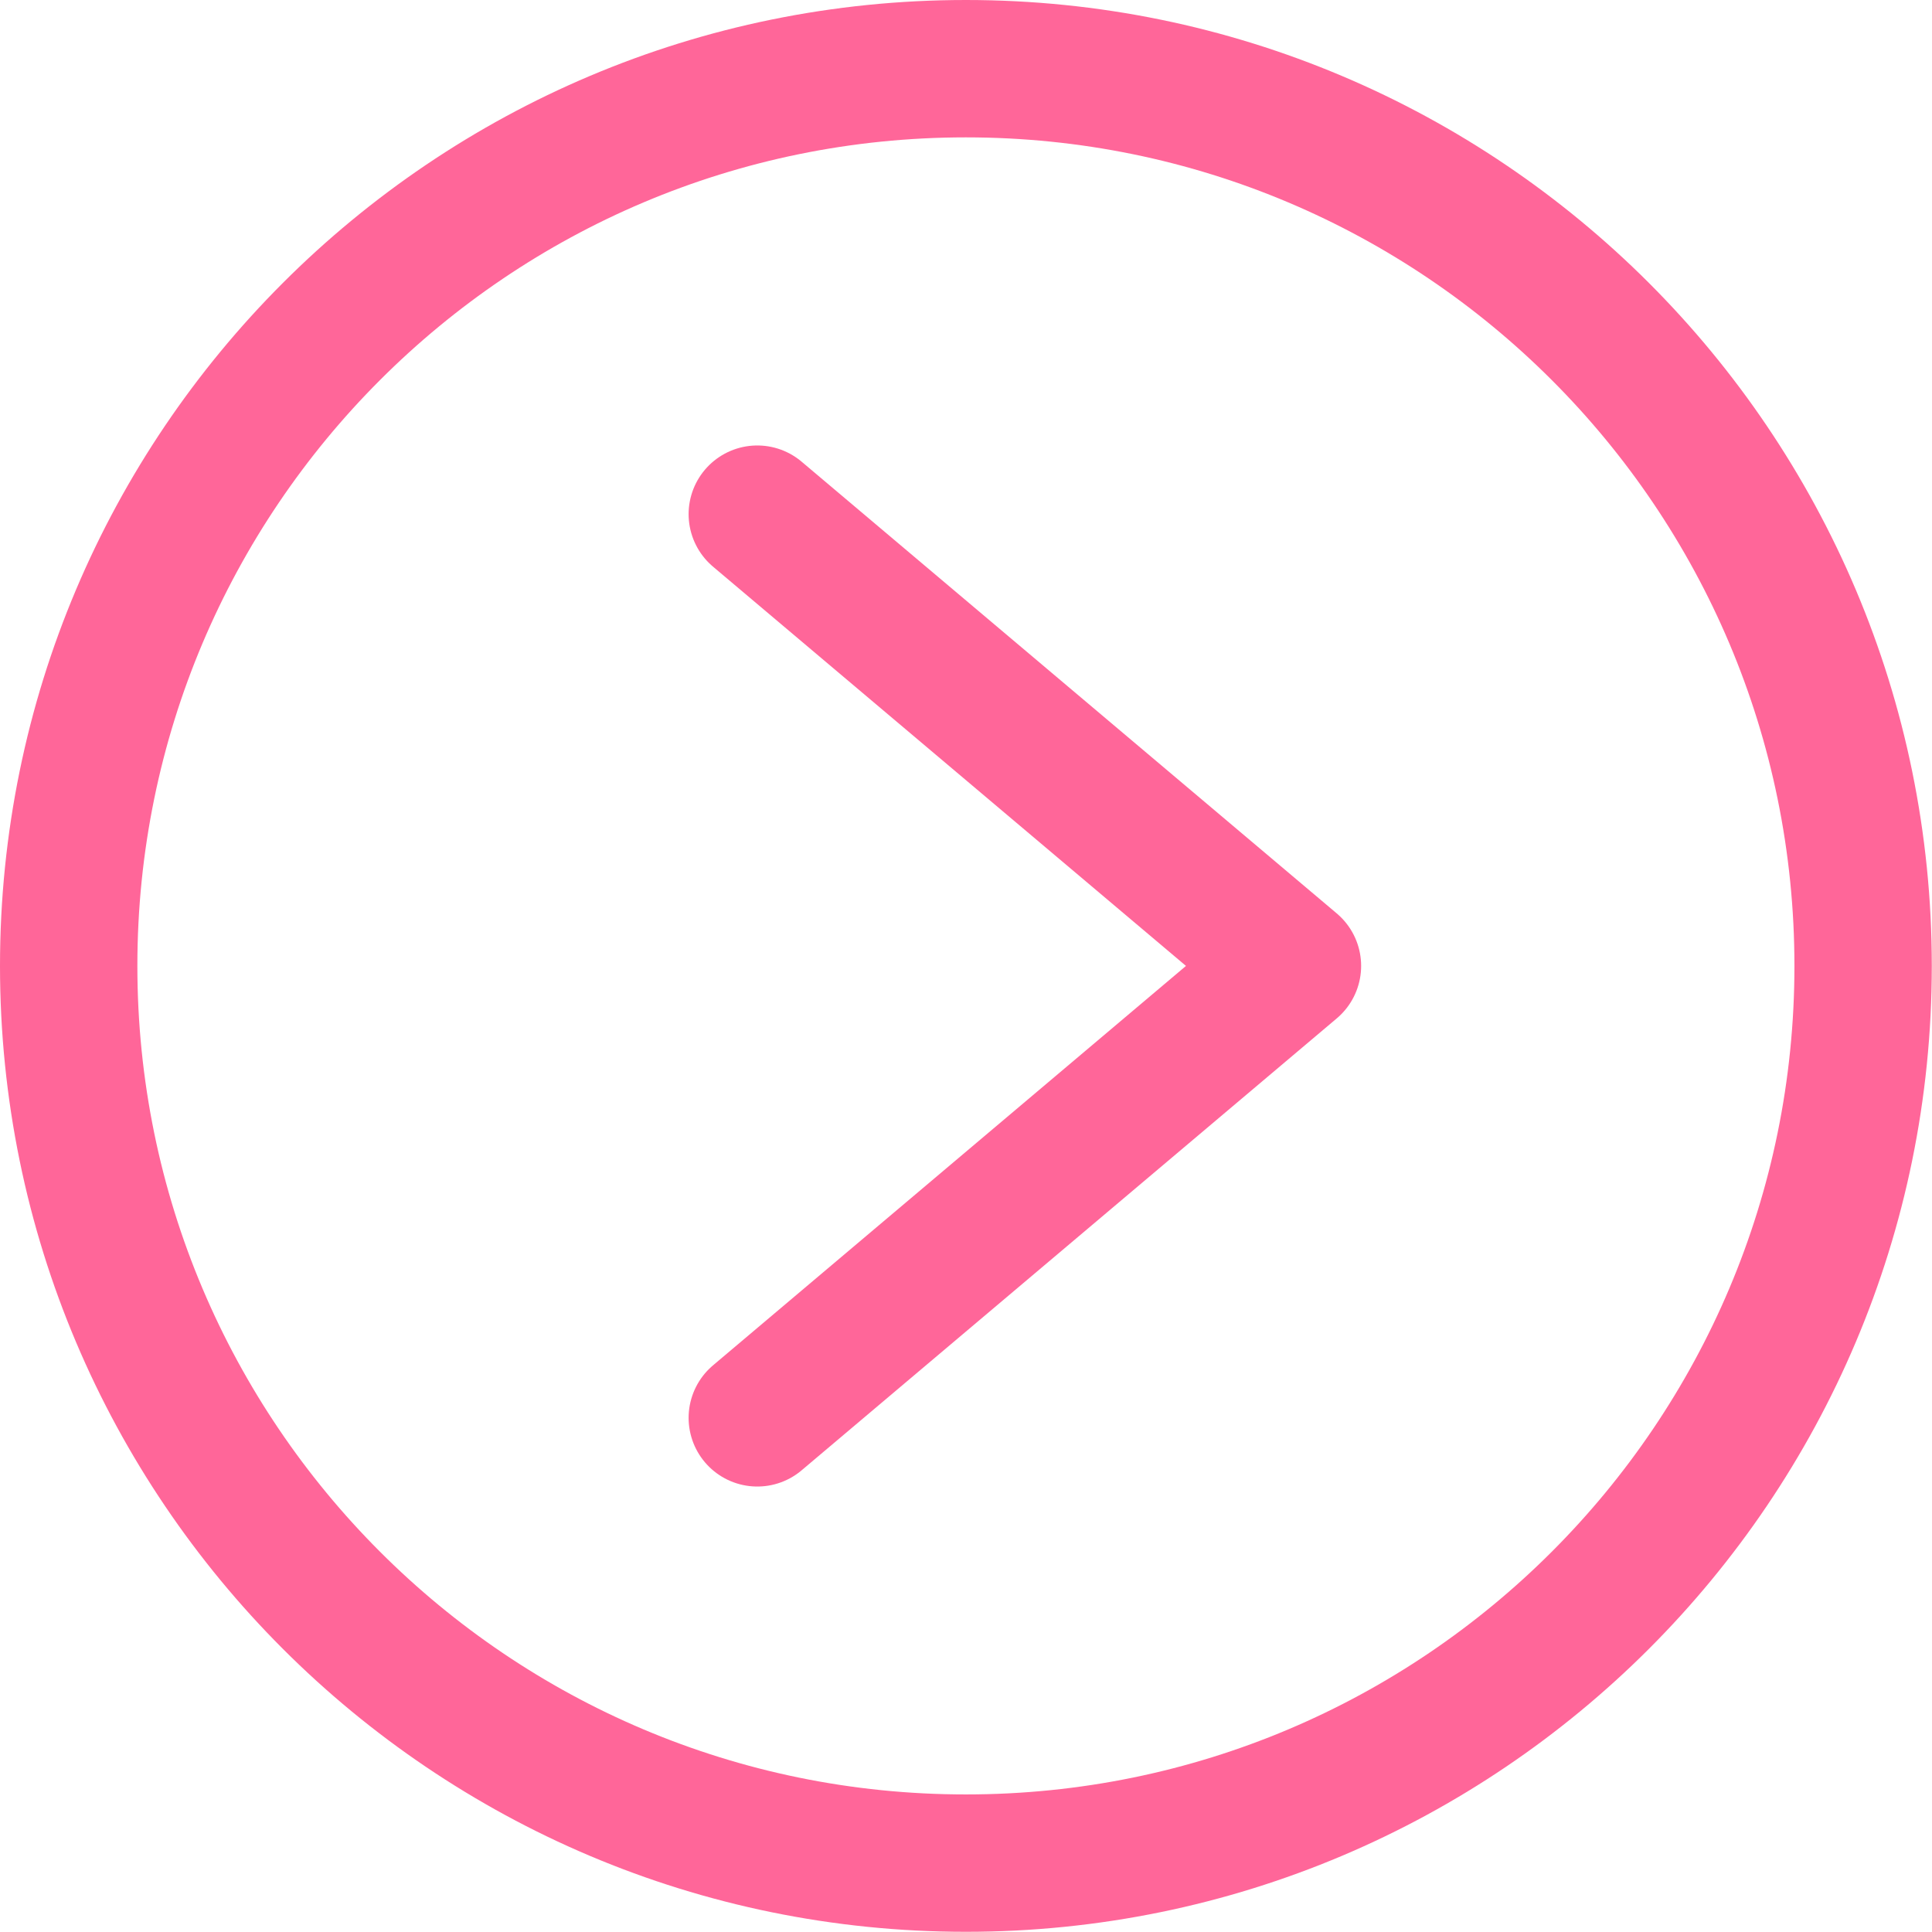
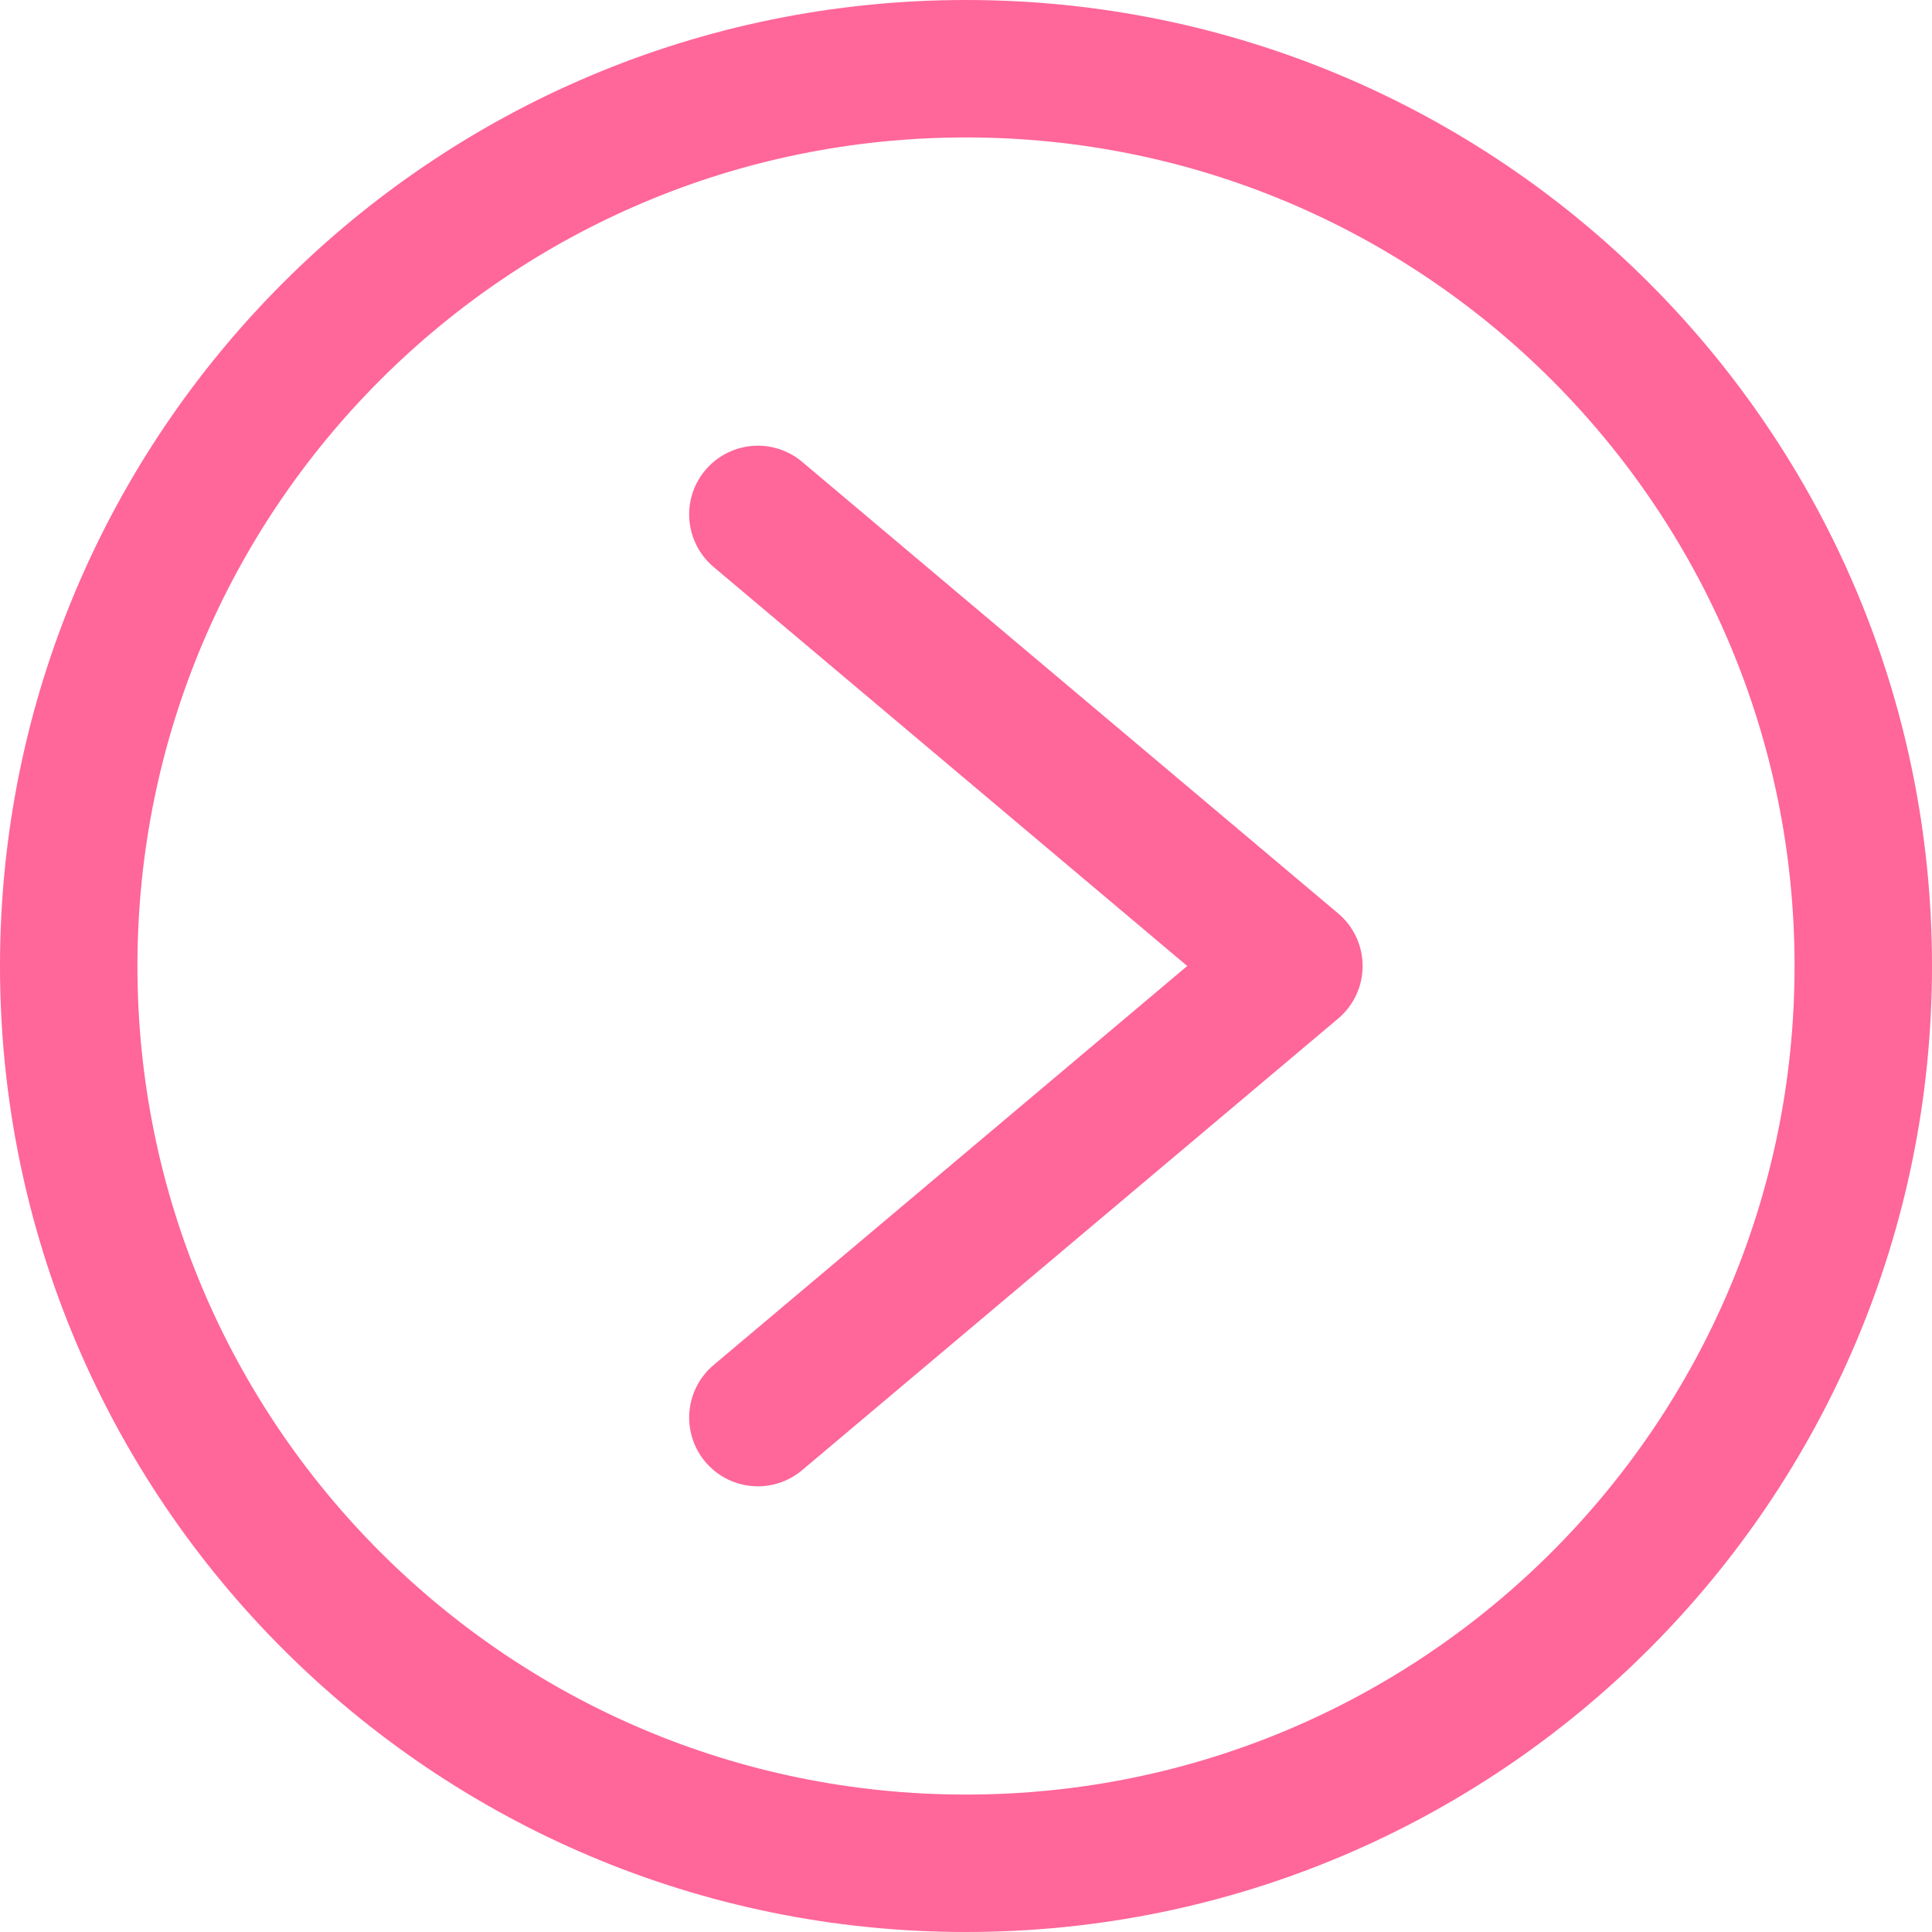
- <svg xmlns="http://www.w3.org/2000/svg" id="Layer_1" data-name="Layer 1" viewBox="0 0 98.45 98.45">
-   <defs>
-     <style>.cls-1{fill:none;stroke:#f69;stroke-linecap:round;stroke-linejoin:round;stroke-width:7px;}</style>
-   </defs>
-   <circle class="cls-1" cx="49.22" cy="49.22" r="45.72" />
-   <polyline class="cls-1" points="38.59 26.2 65.86 49.22 38.59 72.25" />
+ <svg xmlns="http://www.w3.org/2000/svg" version="1.1" id="Layer_1" x="0px" y="0px" viewBox="0 0 98.4 98.4" style="enable-background:new 0 0 98.4 98.4;" xml:space="preserve">
+   <style type="text/css">
+ 	.st0{fill:none;stroke:#FF6699;stroke-width:7;stroke-linecap:round;stroke-linejoin:round;}
+ </style>
+   <circle class="st0" cx="49.2" cy="49.2" r="45.7" />
+   <polyline class="st0" points="38.6,26.2 65.9,49.2 38.6,72.2 " />
</svg>
